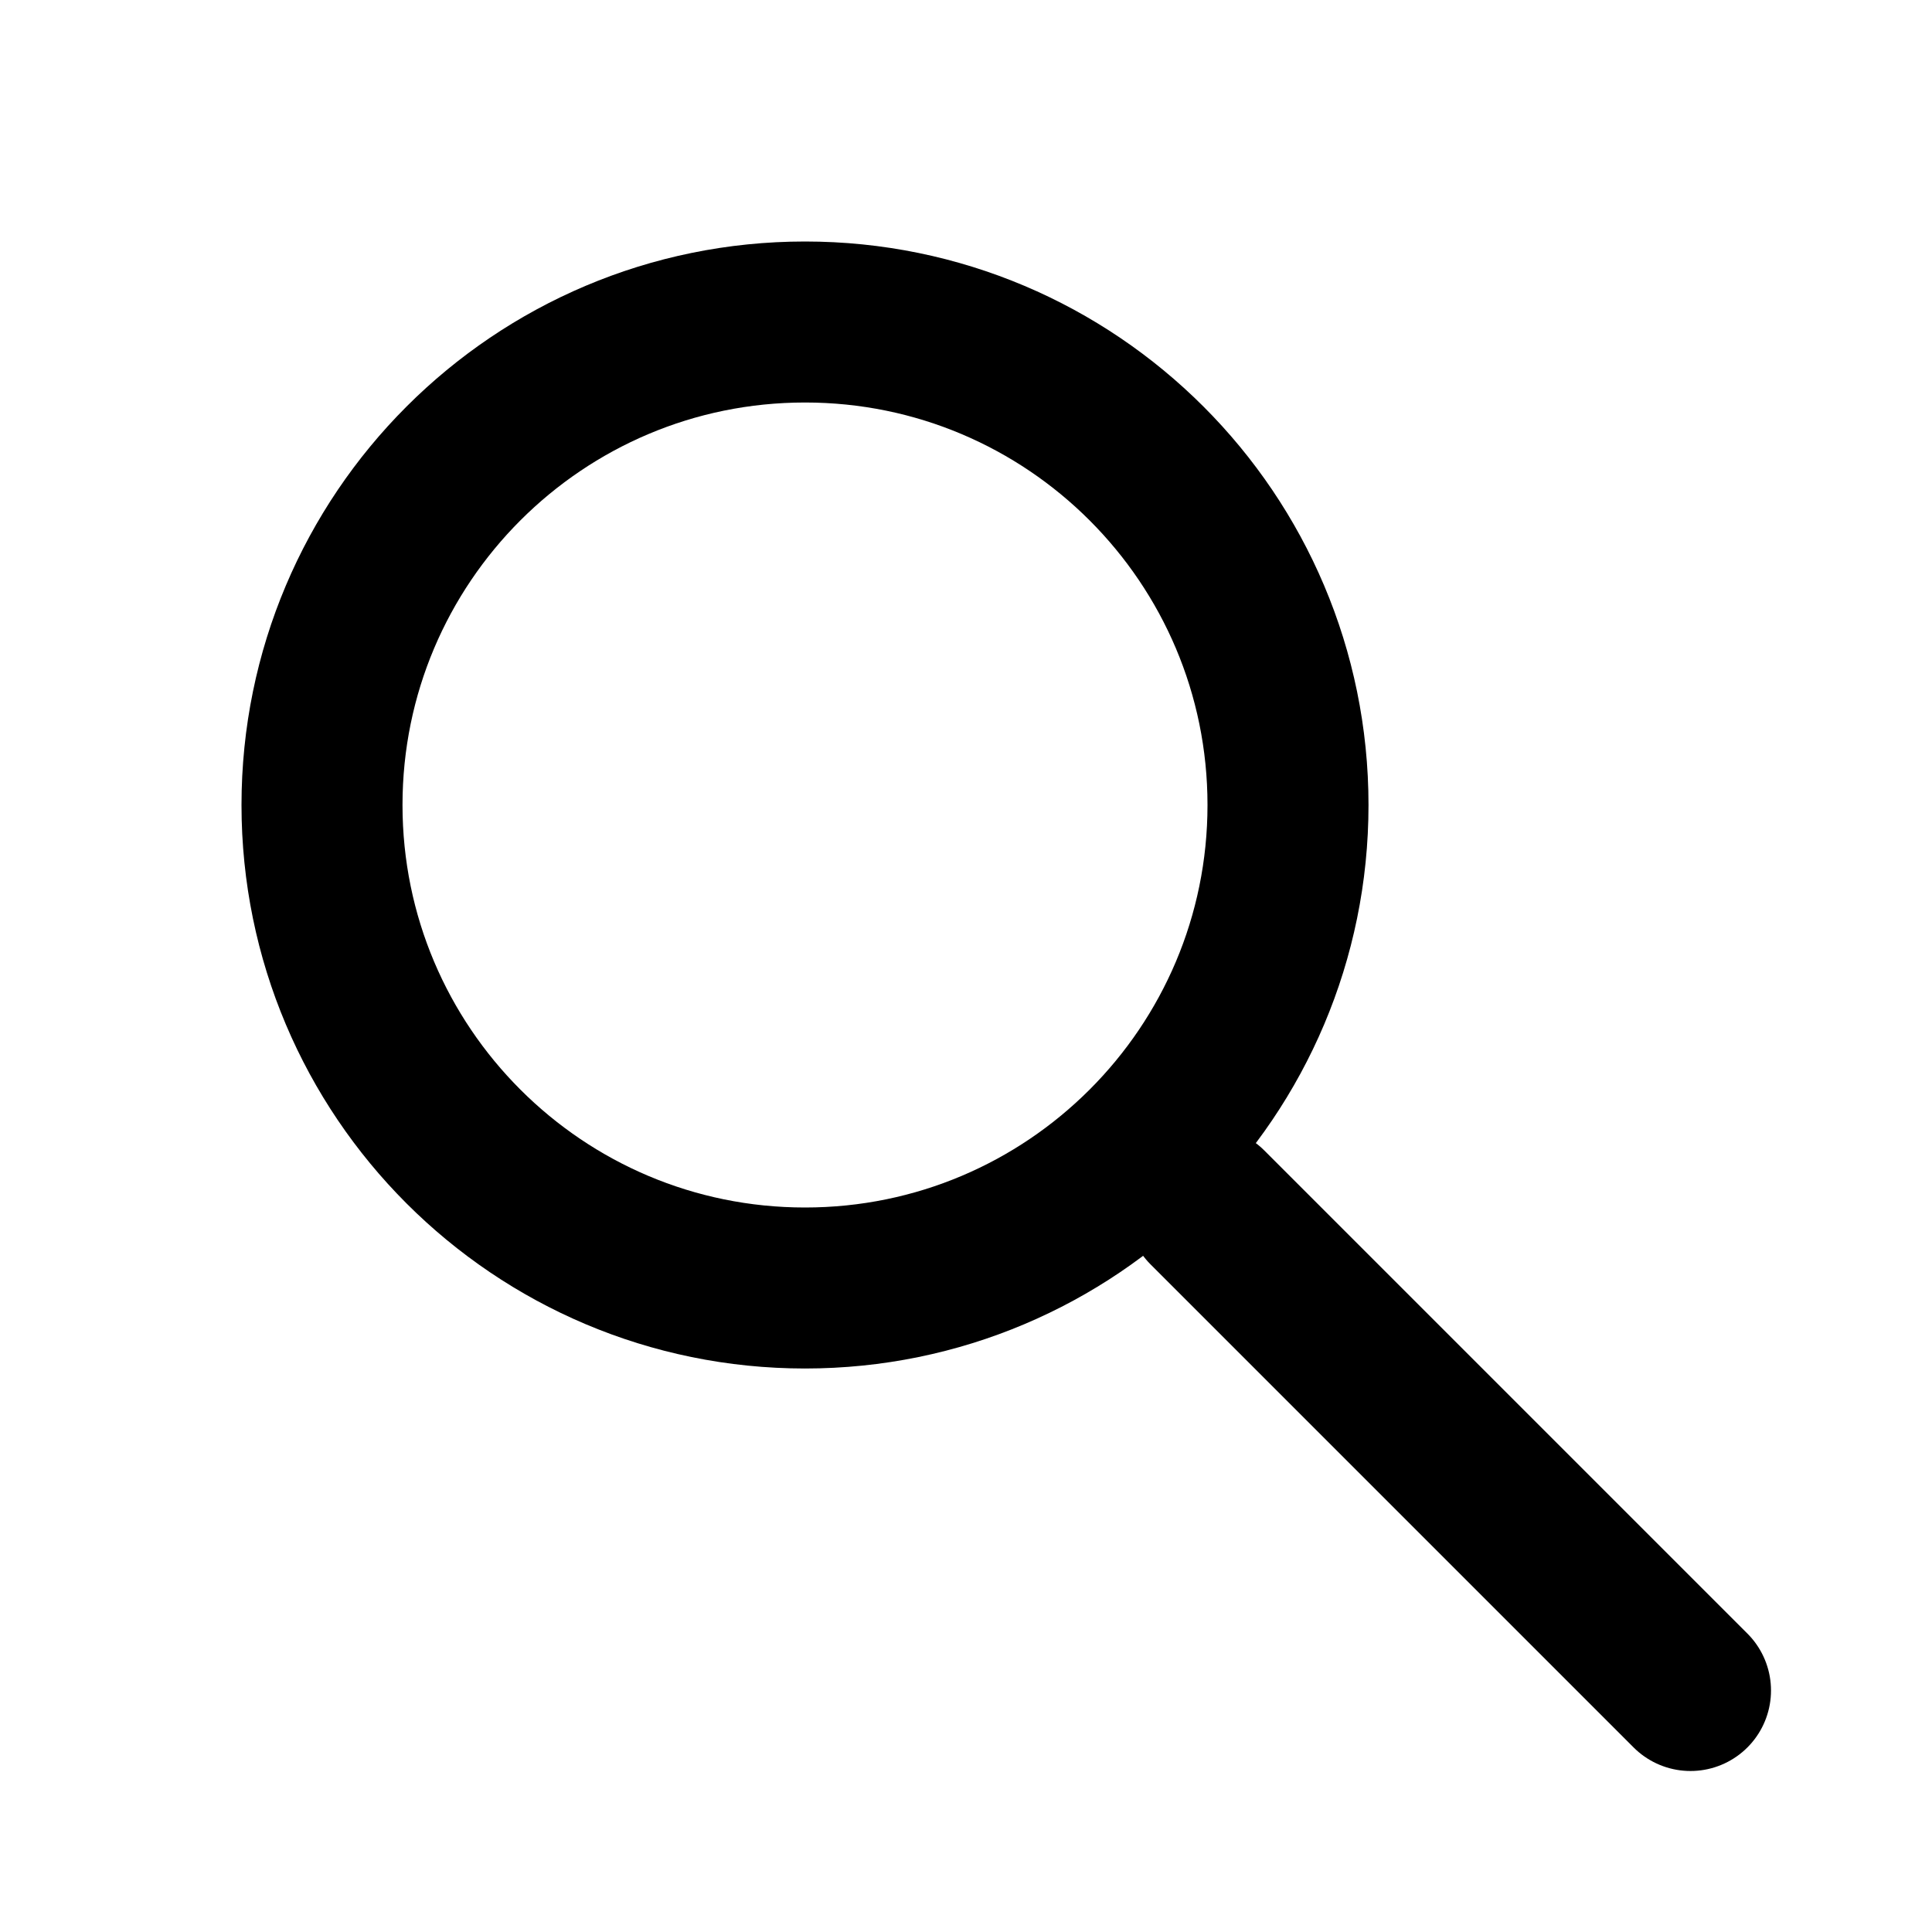
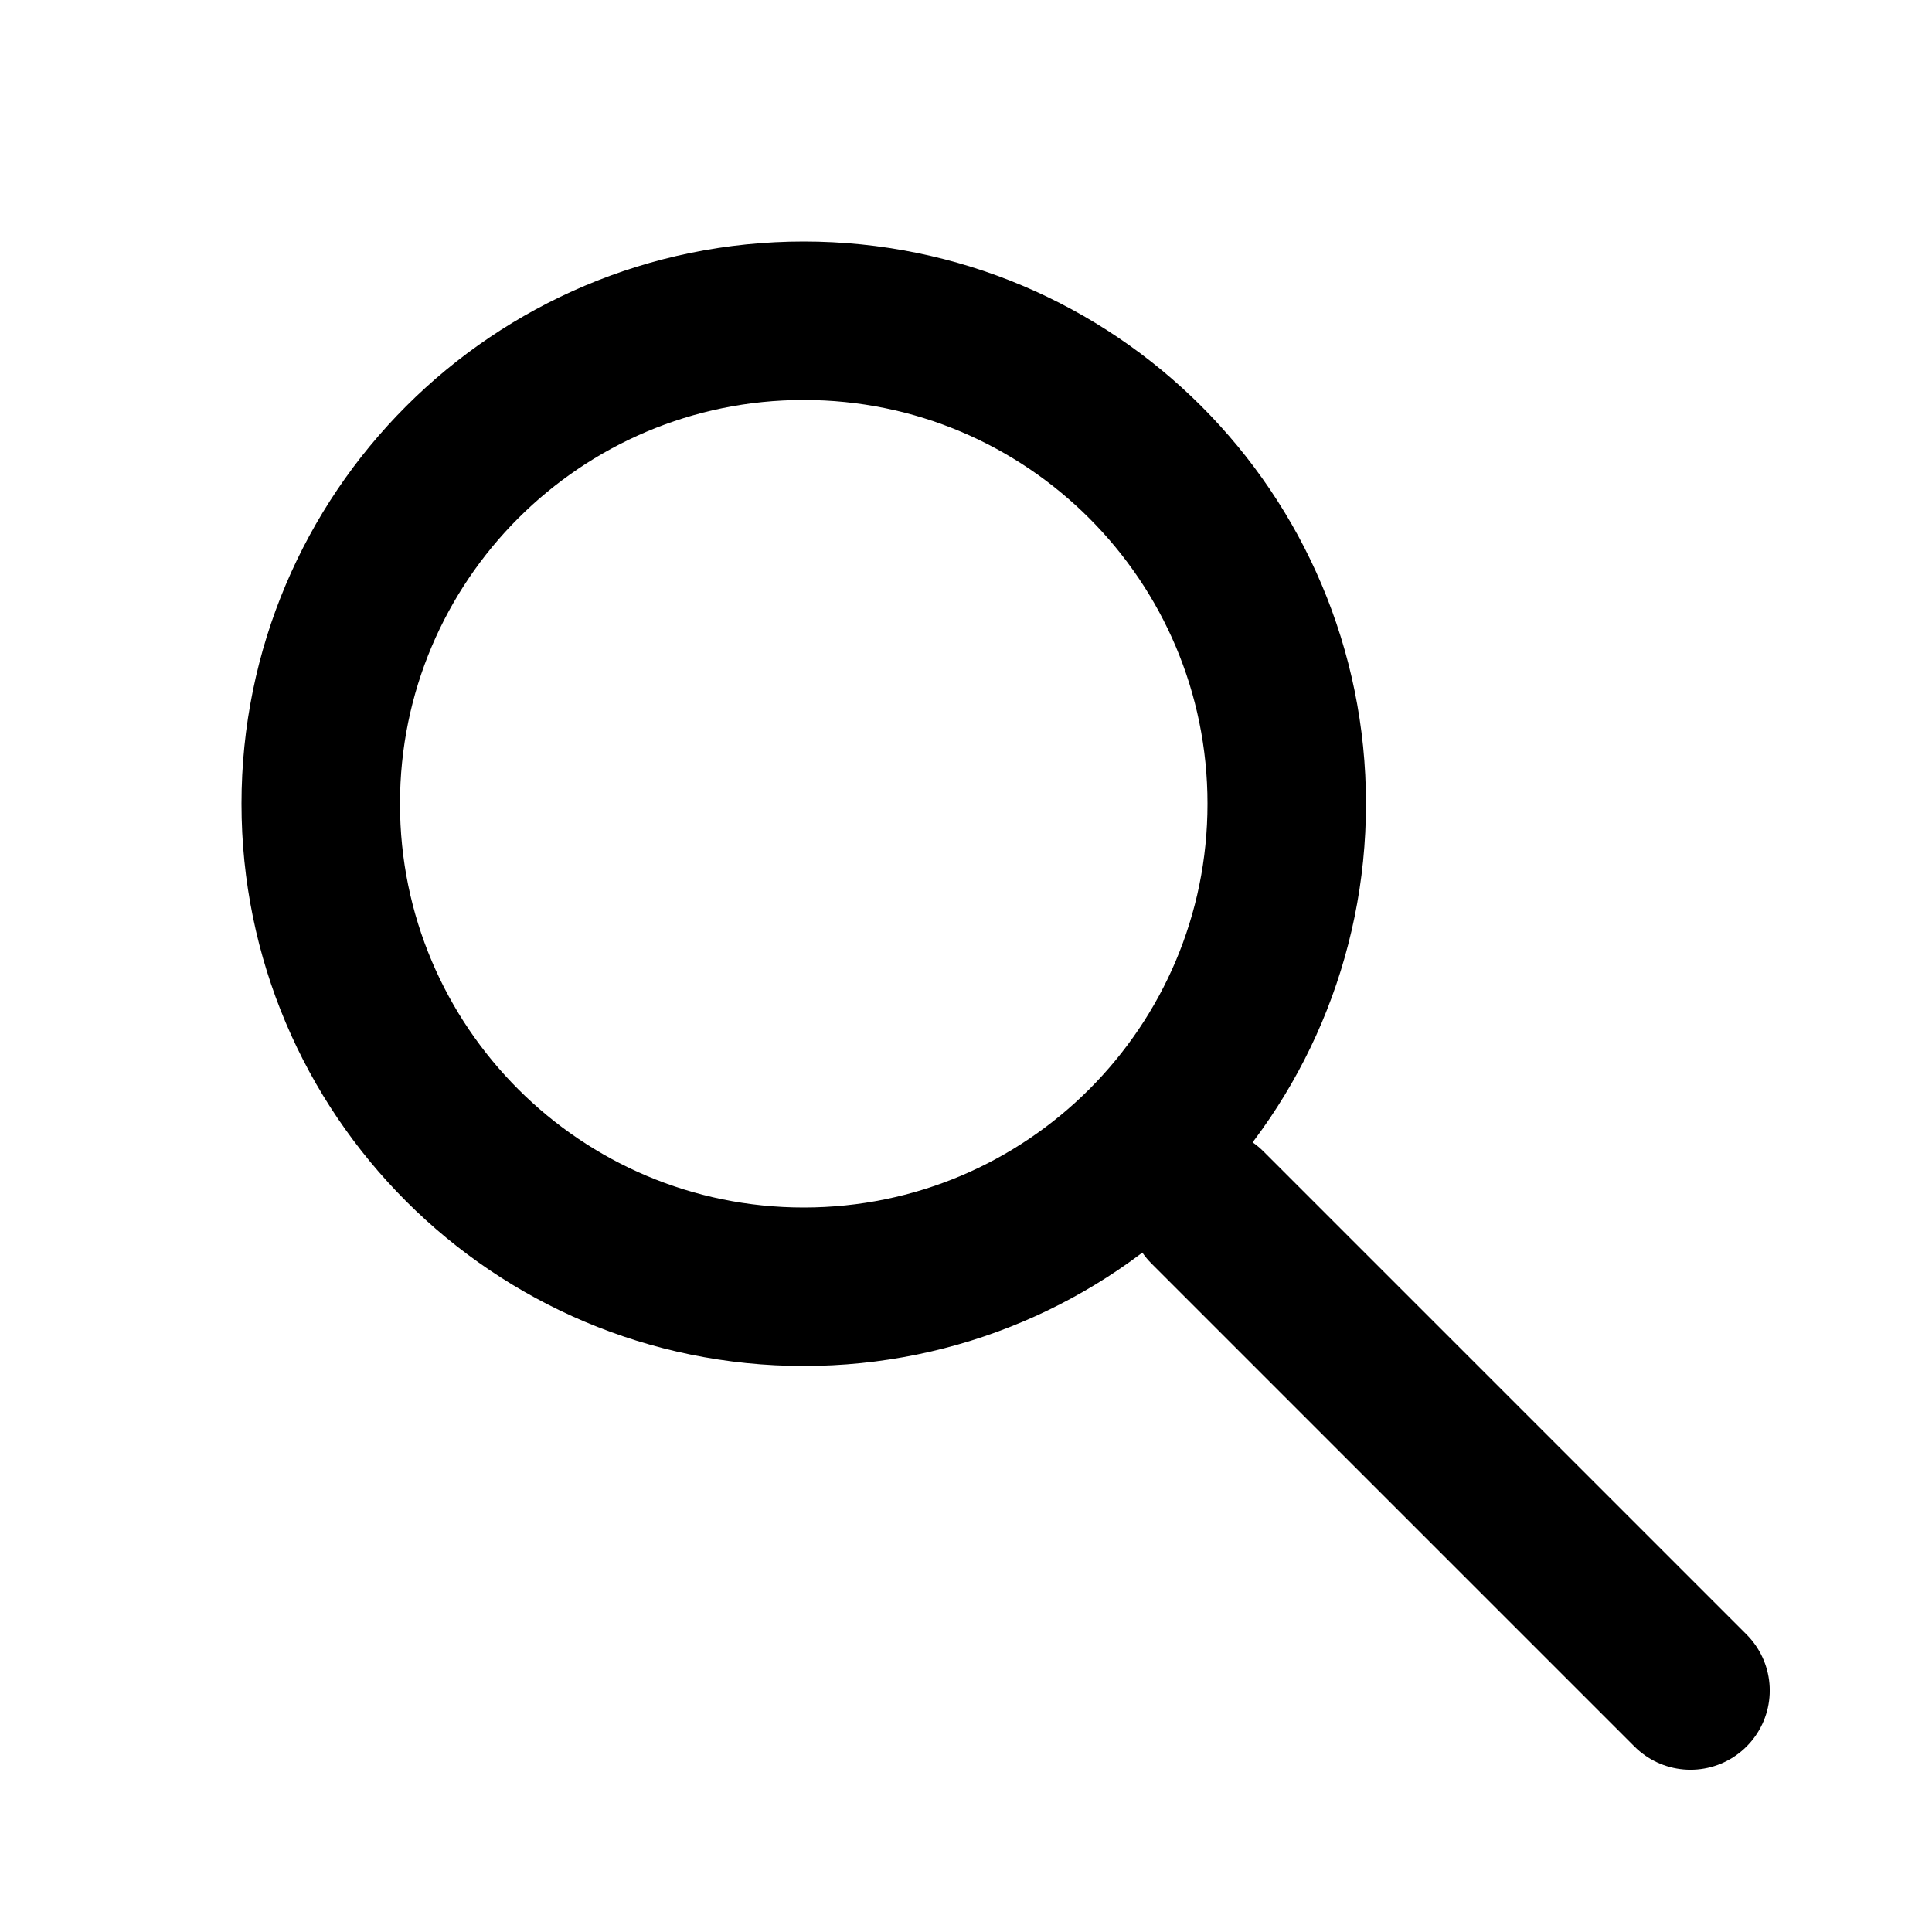
- <svg xmlns="http://www.w3.org/2000/svg" viewBox="0 0 24 24">
-   <path d="M4 10 A6 6 0 1 0 16 10 A6 6 0 1 0 4 10 Z" fill="none" stroke="currentColor" stroke-width="2" stroke-linecap="round" stroke-linejoin="round" />
-   <path d="M15 15 L21 21" fill="none" stroke="currentColor" stroke-width="2" stroke-linecap="round" stroke-linejoin="round" />
+ <svg xmlns="http://www.w3.org/2000/svg" viewBox="0 0 512 512">
+   <path d="M85 213 A128 128 0 1 0 341 213 A128 128 0 1 0 85 213 Z" fill="none" stroke="currentColor" stroke-width="42" stroke-linecap="round" stroke-linejoin="round" />
+   <path d="M320 320 L448 448" fill="none" stroke="currentColor" stroke-width="42" stroke-linecap="round" stroke-linejoin="round" />
</svg>
